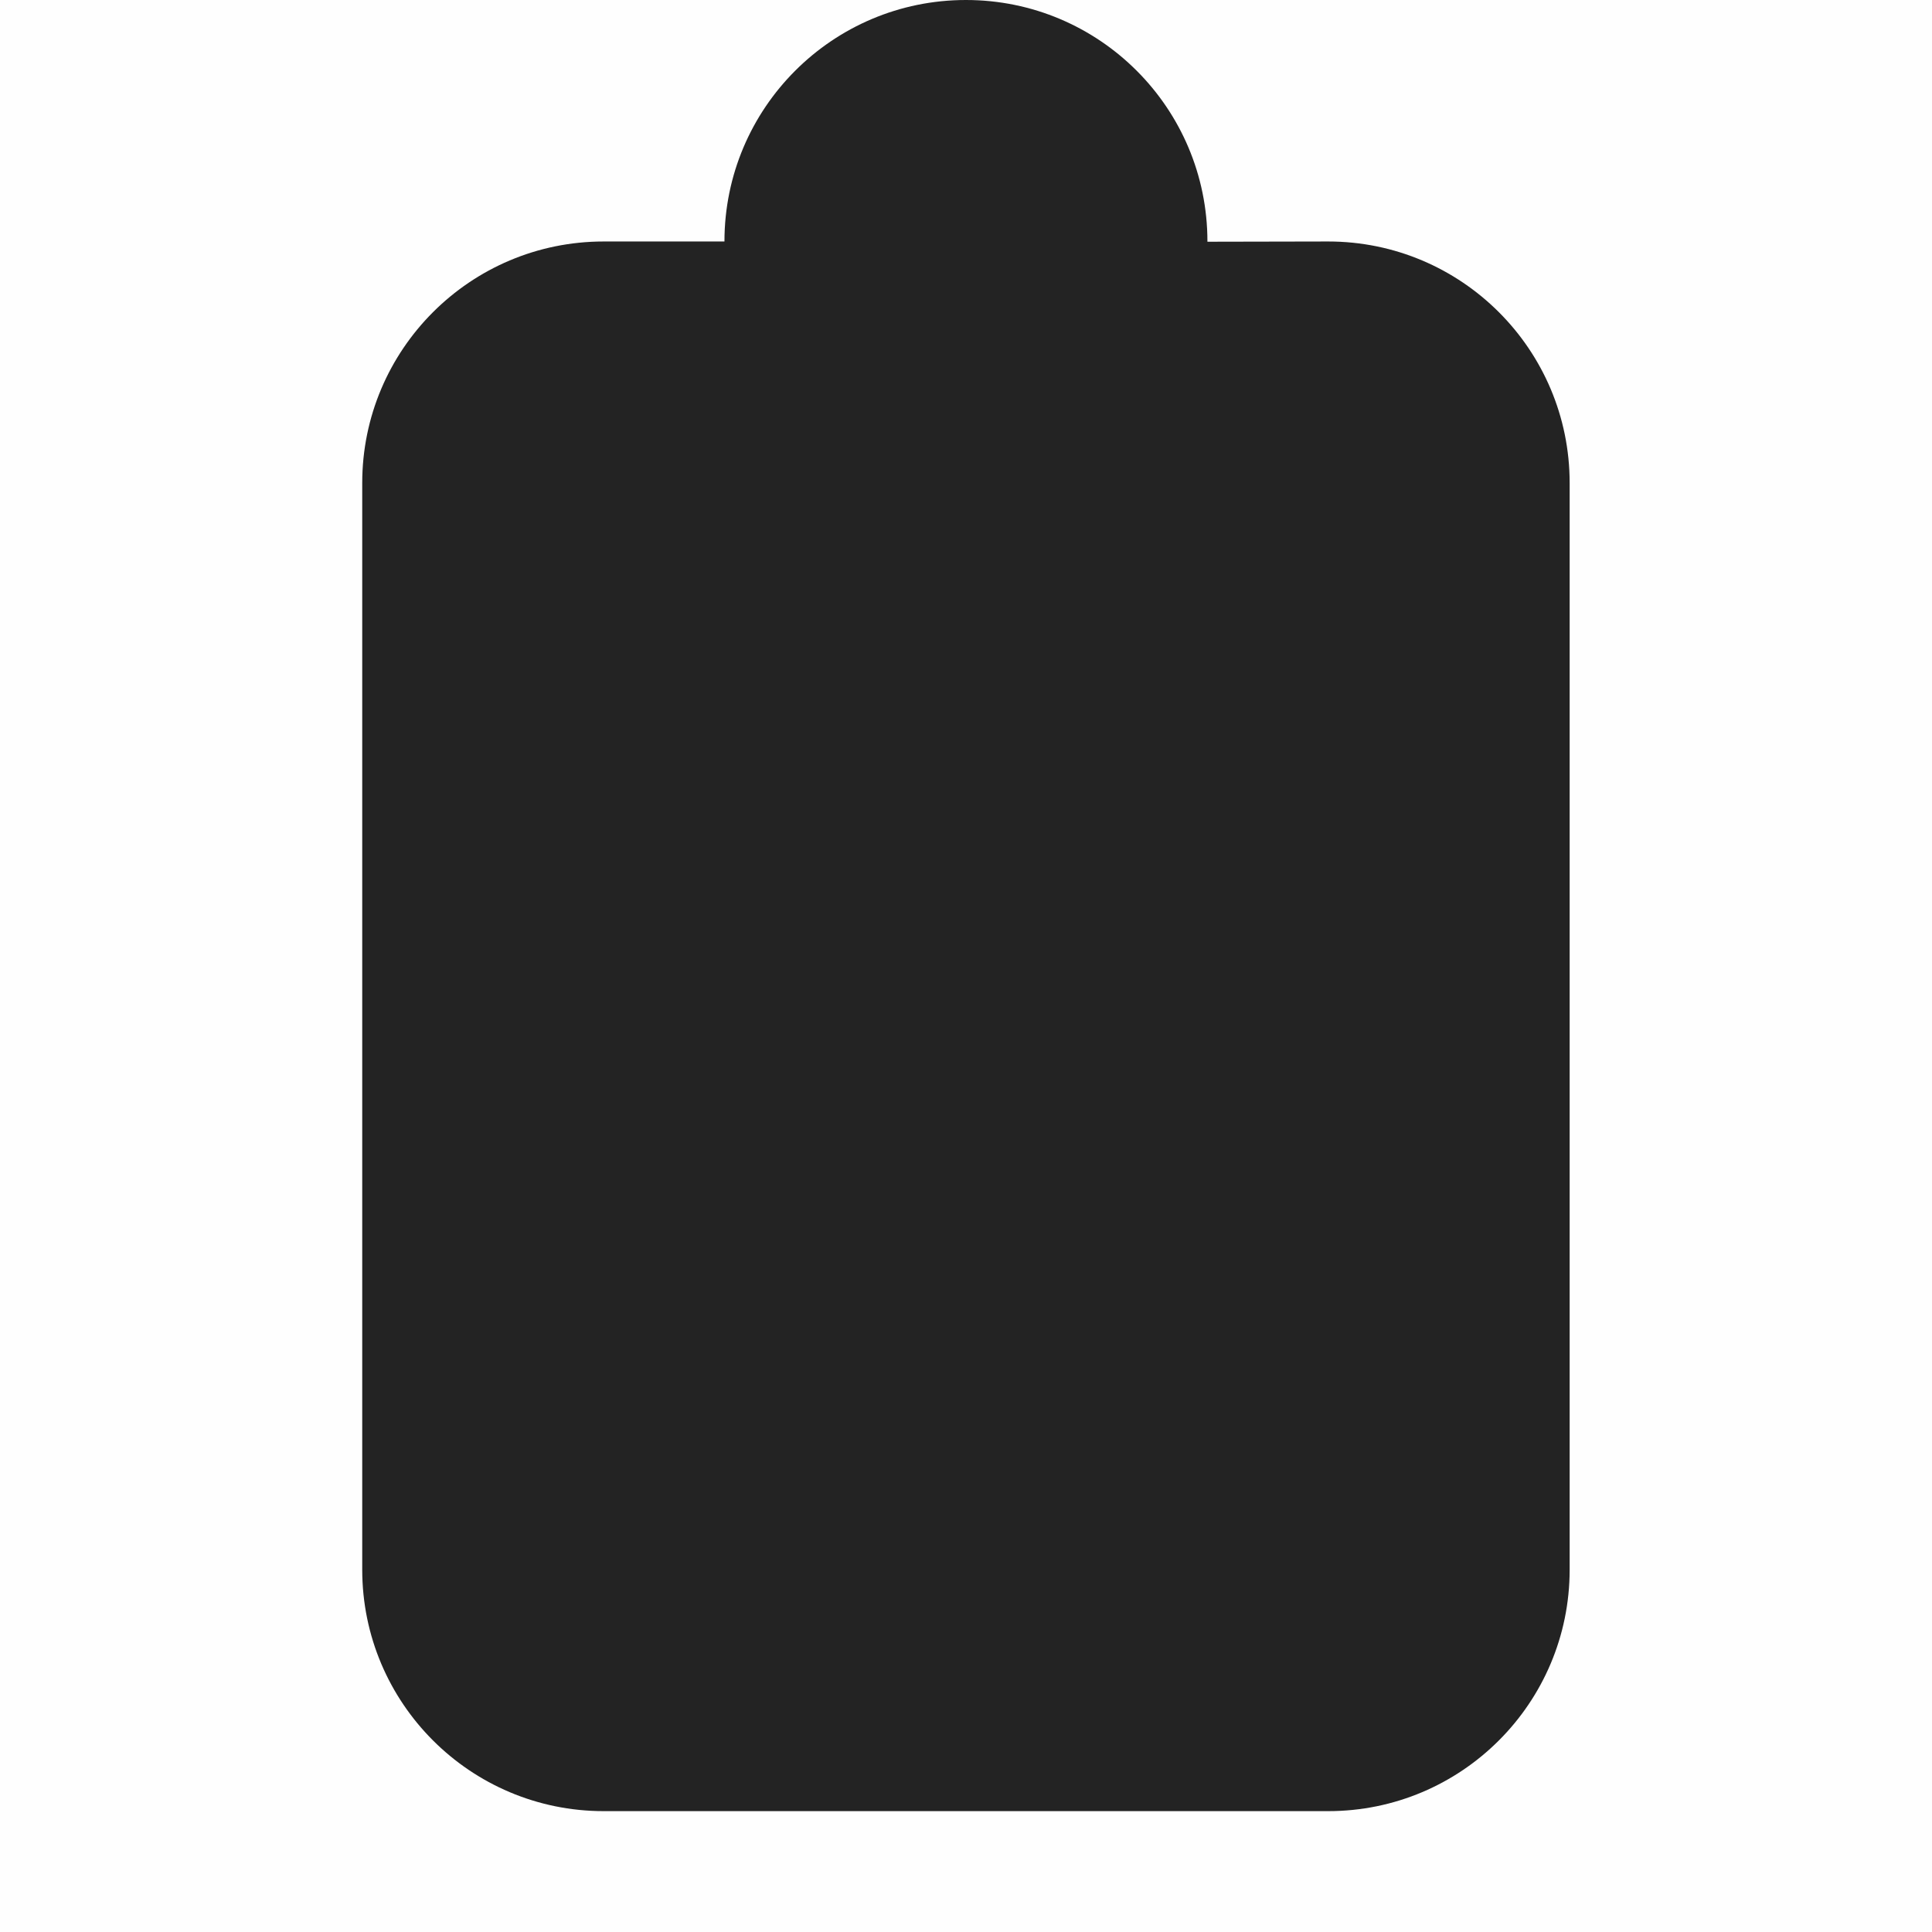
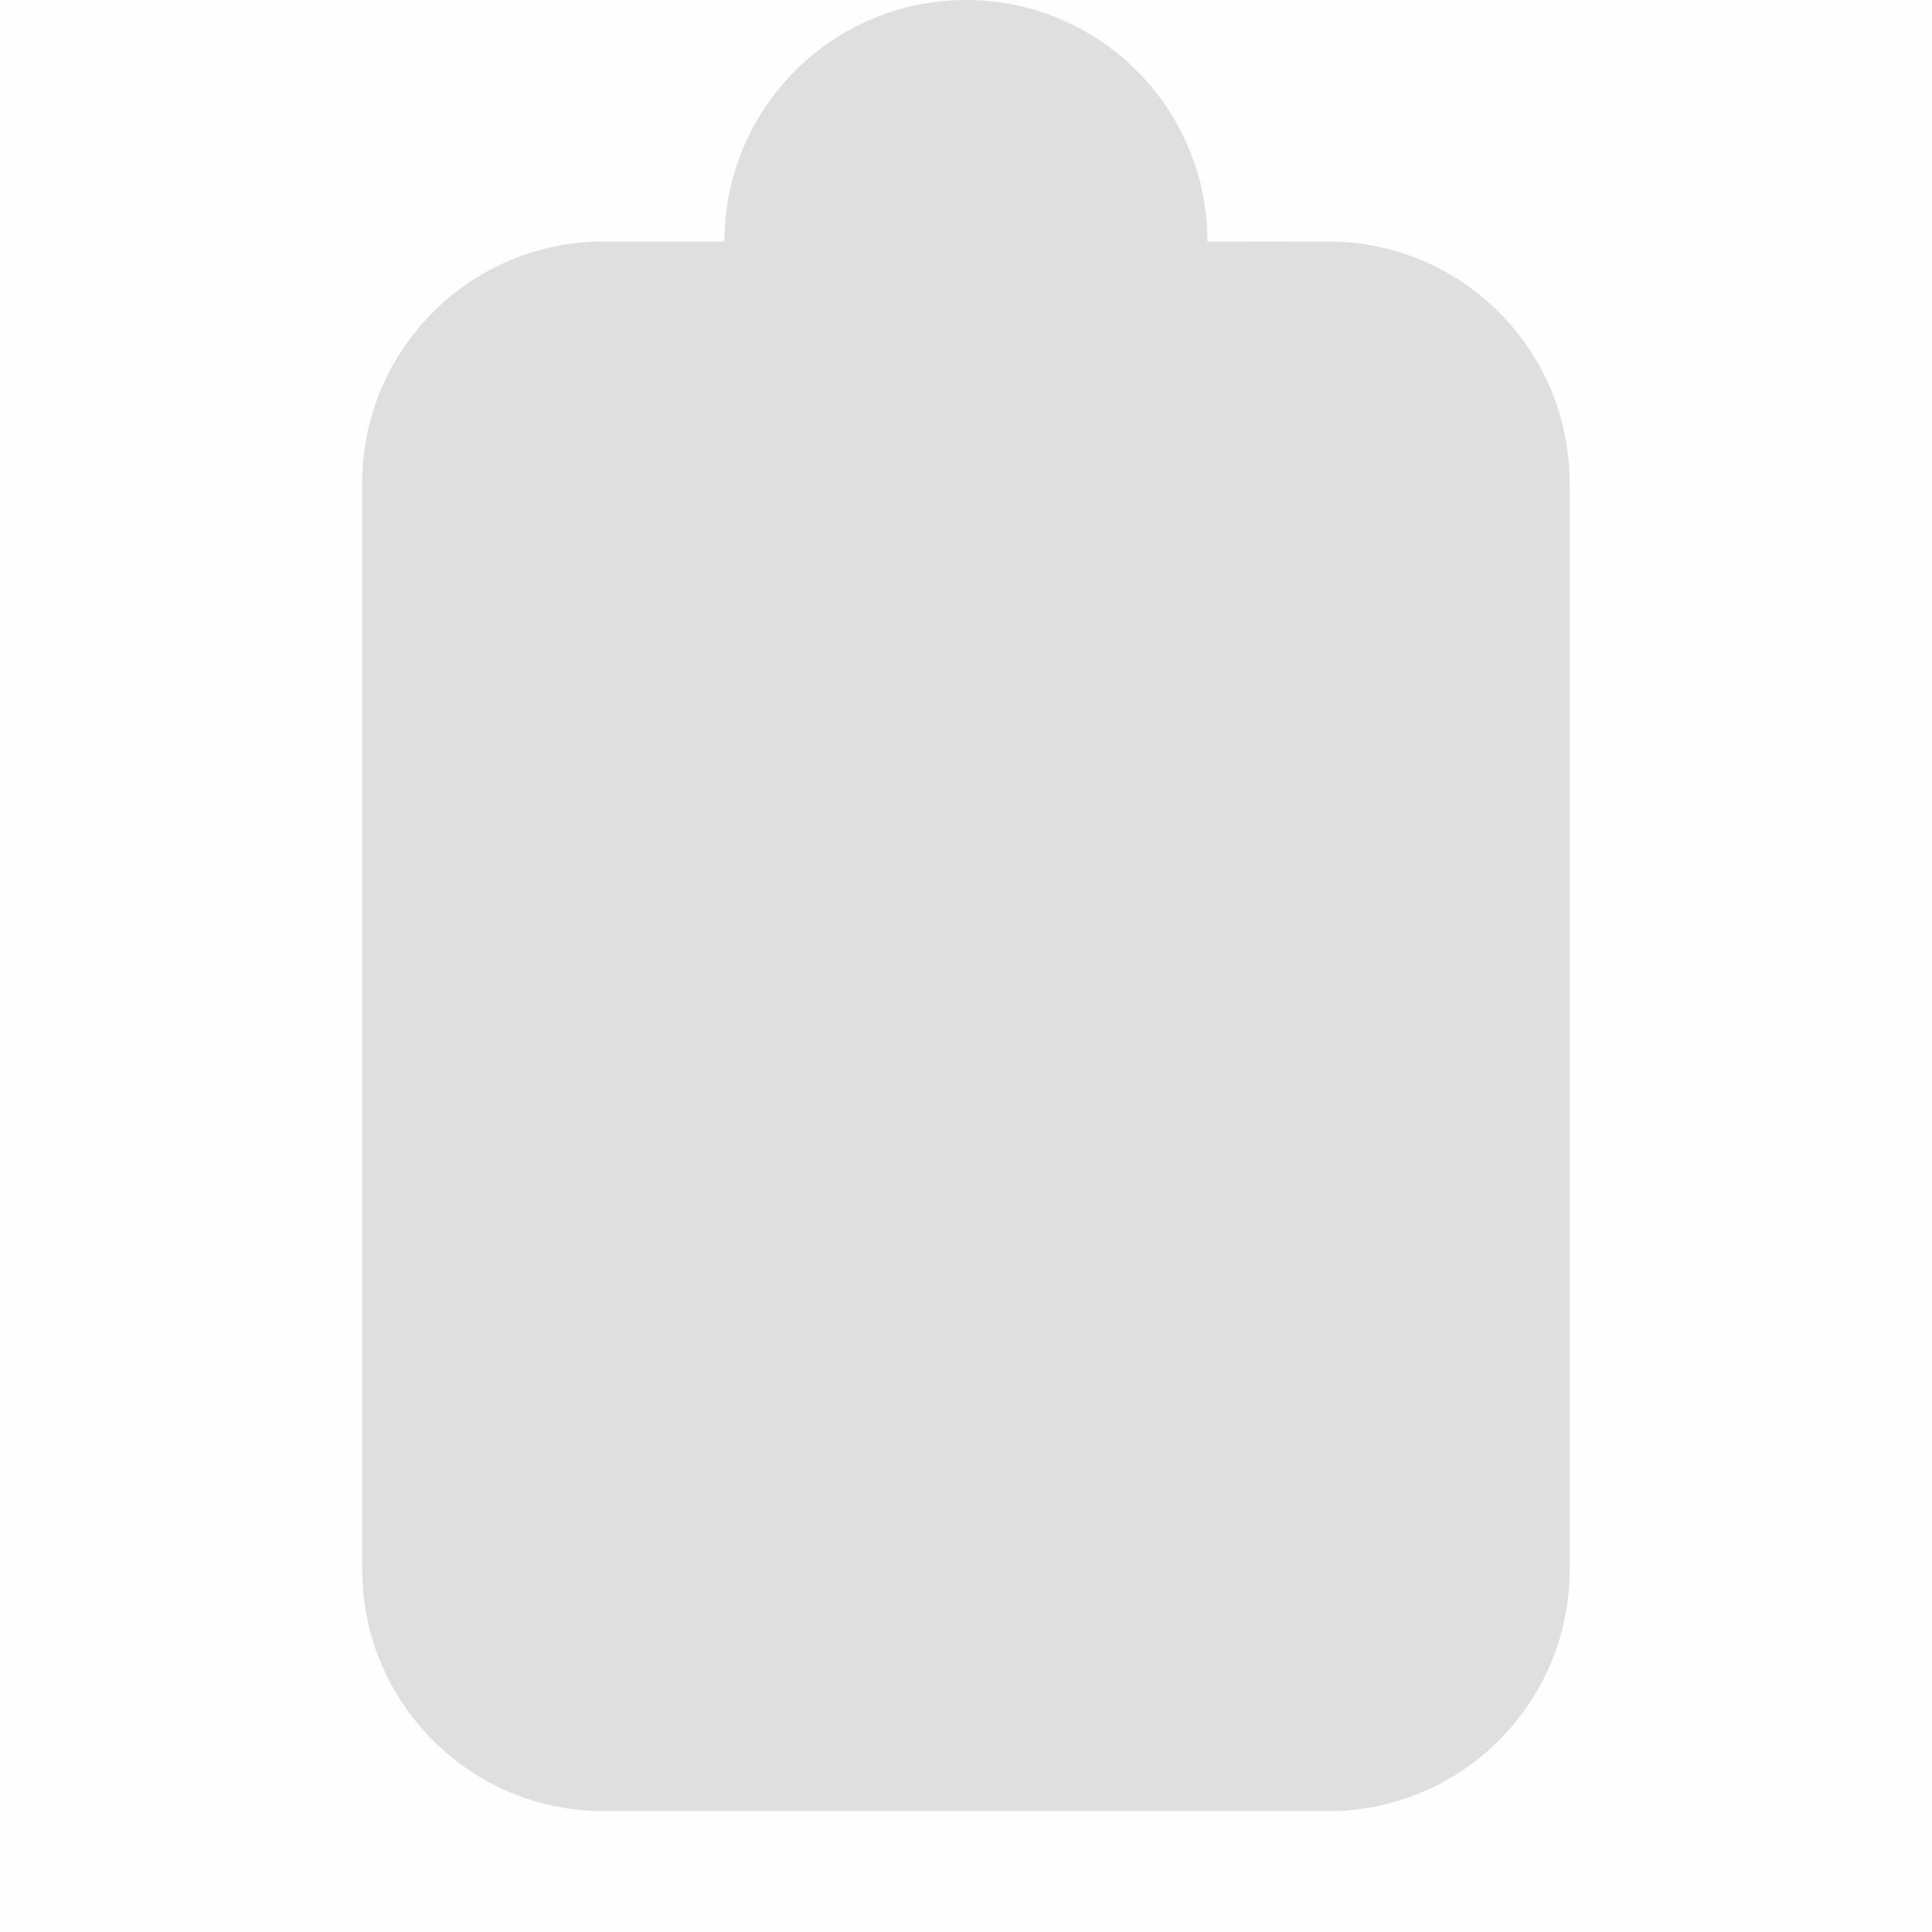
<svg xmlns="http://www.w3.org/2000/svg" viewBox="0 0 16 16.001">
  <path color="#ddd" d="M16 0v16H0V0z" fill="gray" fill-opacity=".01" />
-   <path d="M8 0a2 2 0 0 0-2 2H5a2 2 0 0 0-2 2v9a2 2 0 0 0 2 2h6a2 2 0 0 0 2-2V4a2 2 0 0 0-2-2l-1 .002V2a2 2 0 0 0-2-2z" fill="#232323" />
+   <path d="M8 0a2 2 0 0 0-2 2H5a2 2 0 0 0-2 2v9a2 2 0 0 0 2 2h6a2 2 0 0 0 2-2V4a2 2 0 0 0-2-2l-1 .002V2a2 2 0 0 0-2-2z" fill="#dfdfdf" />
</svg>
